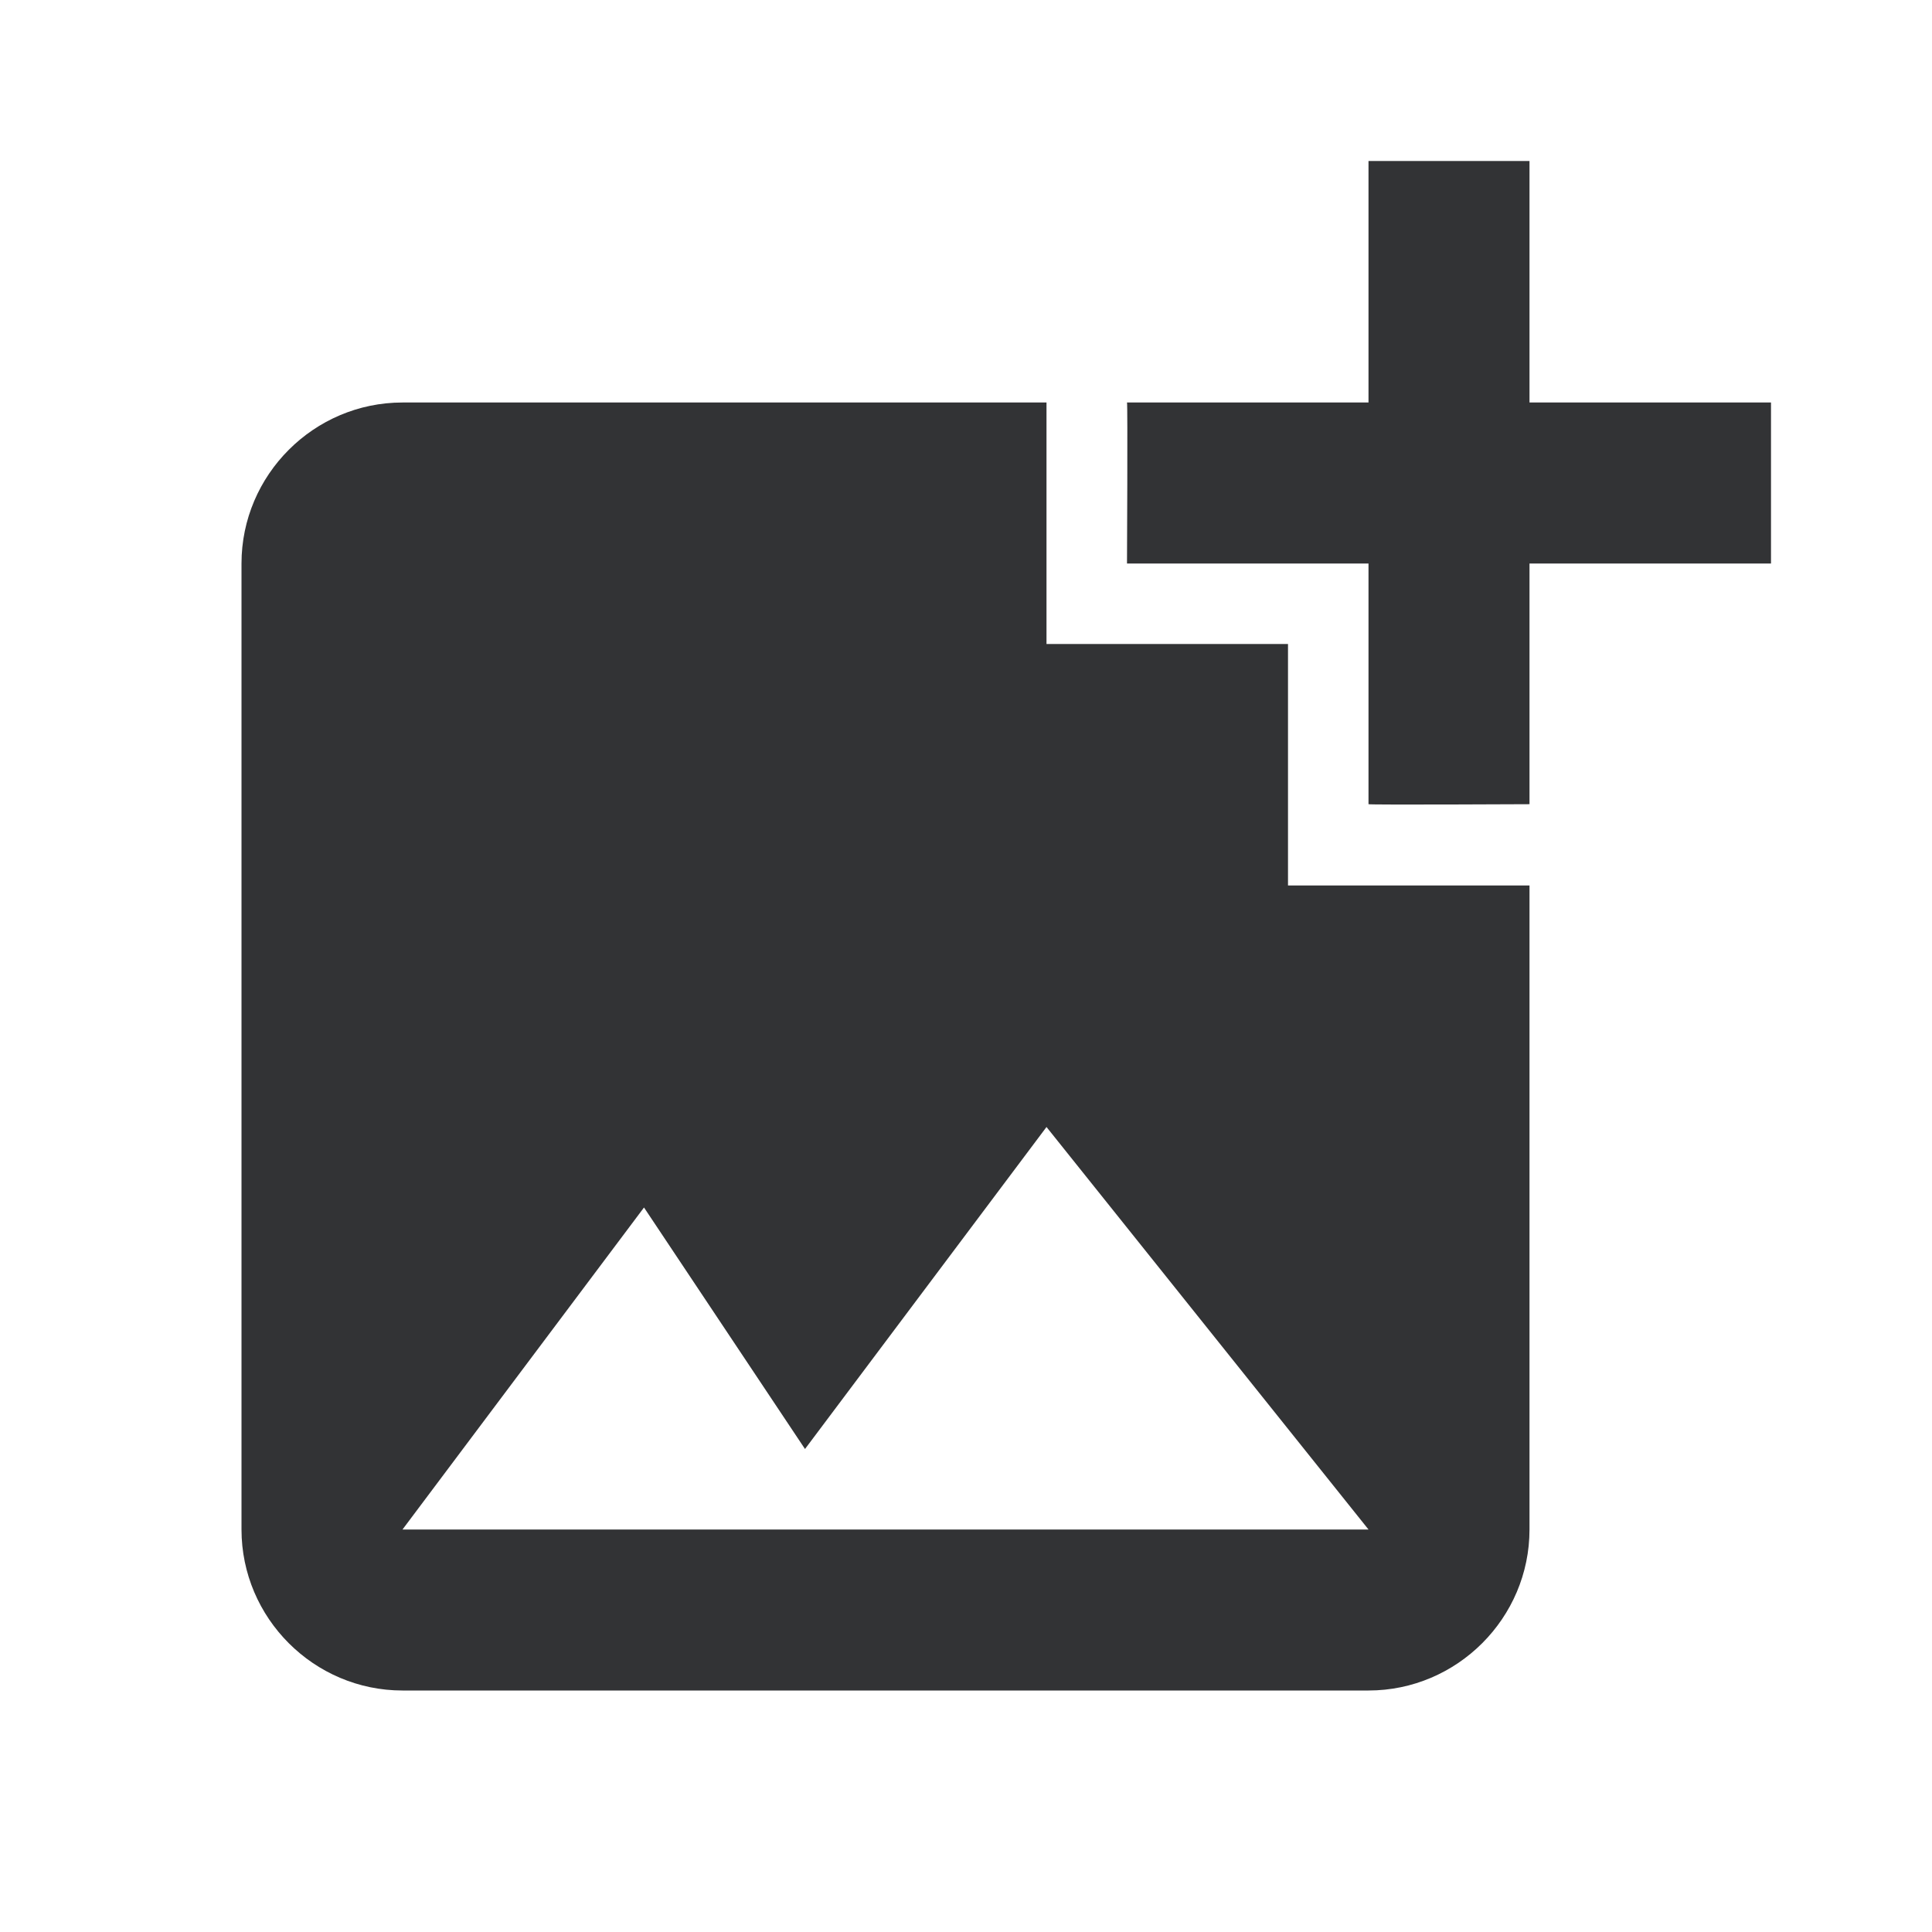
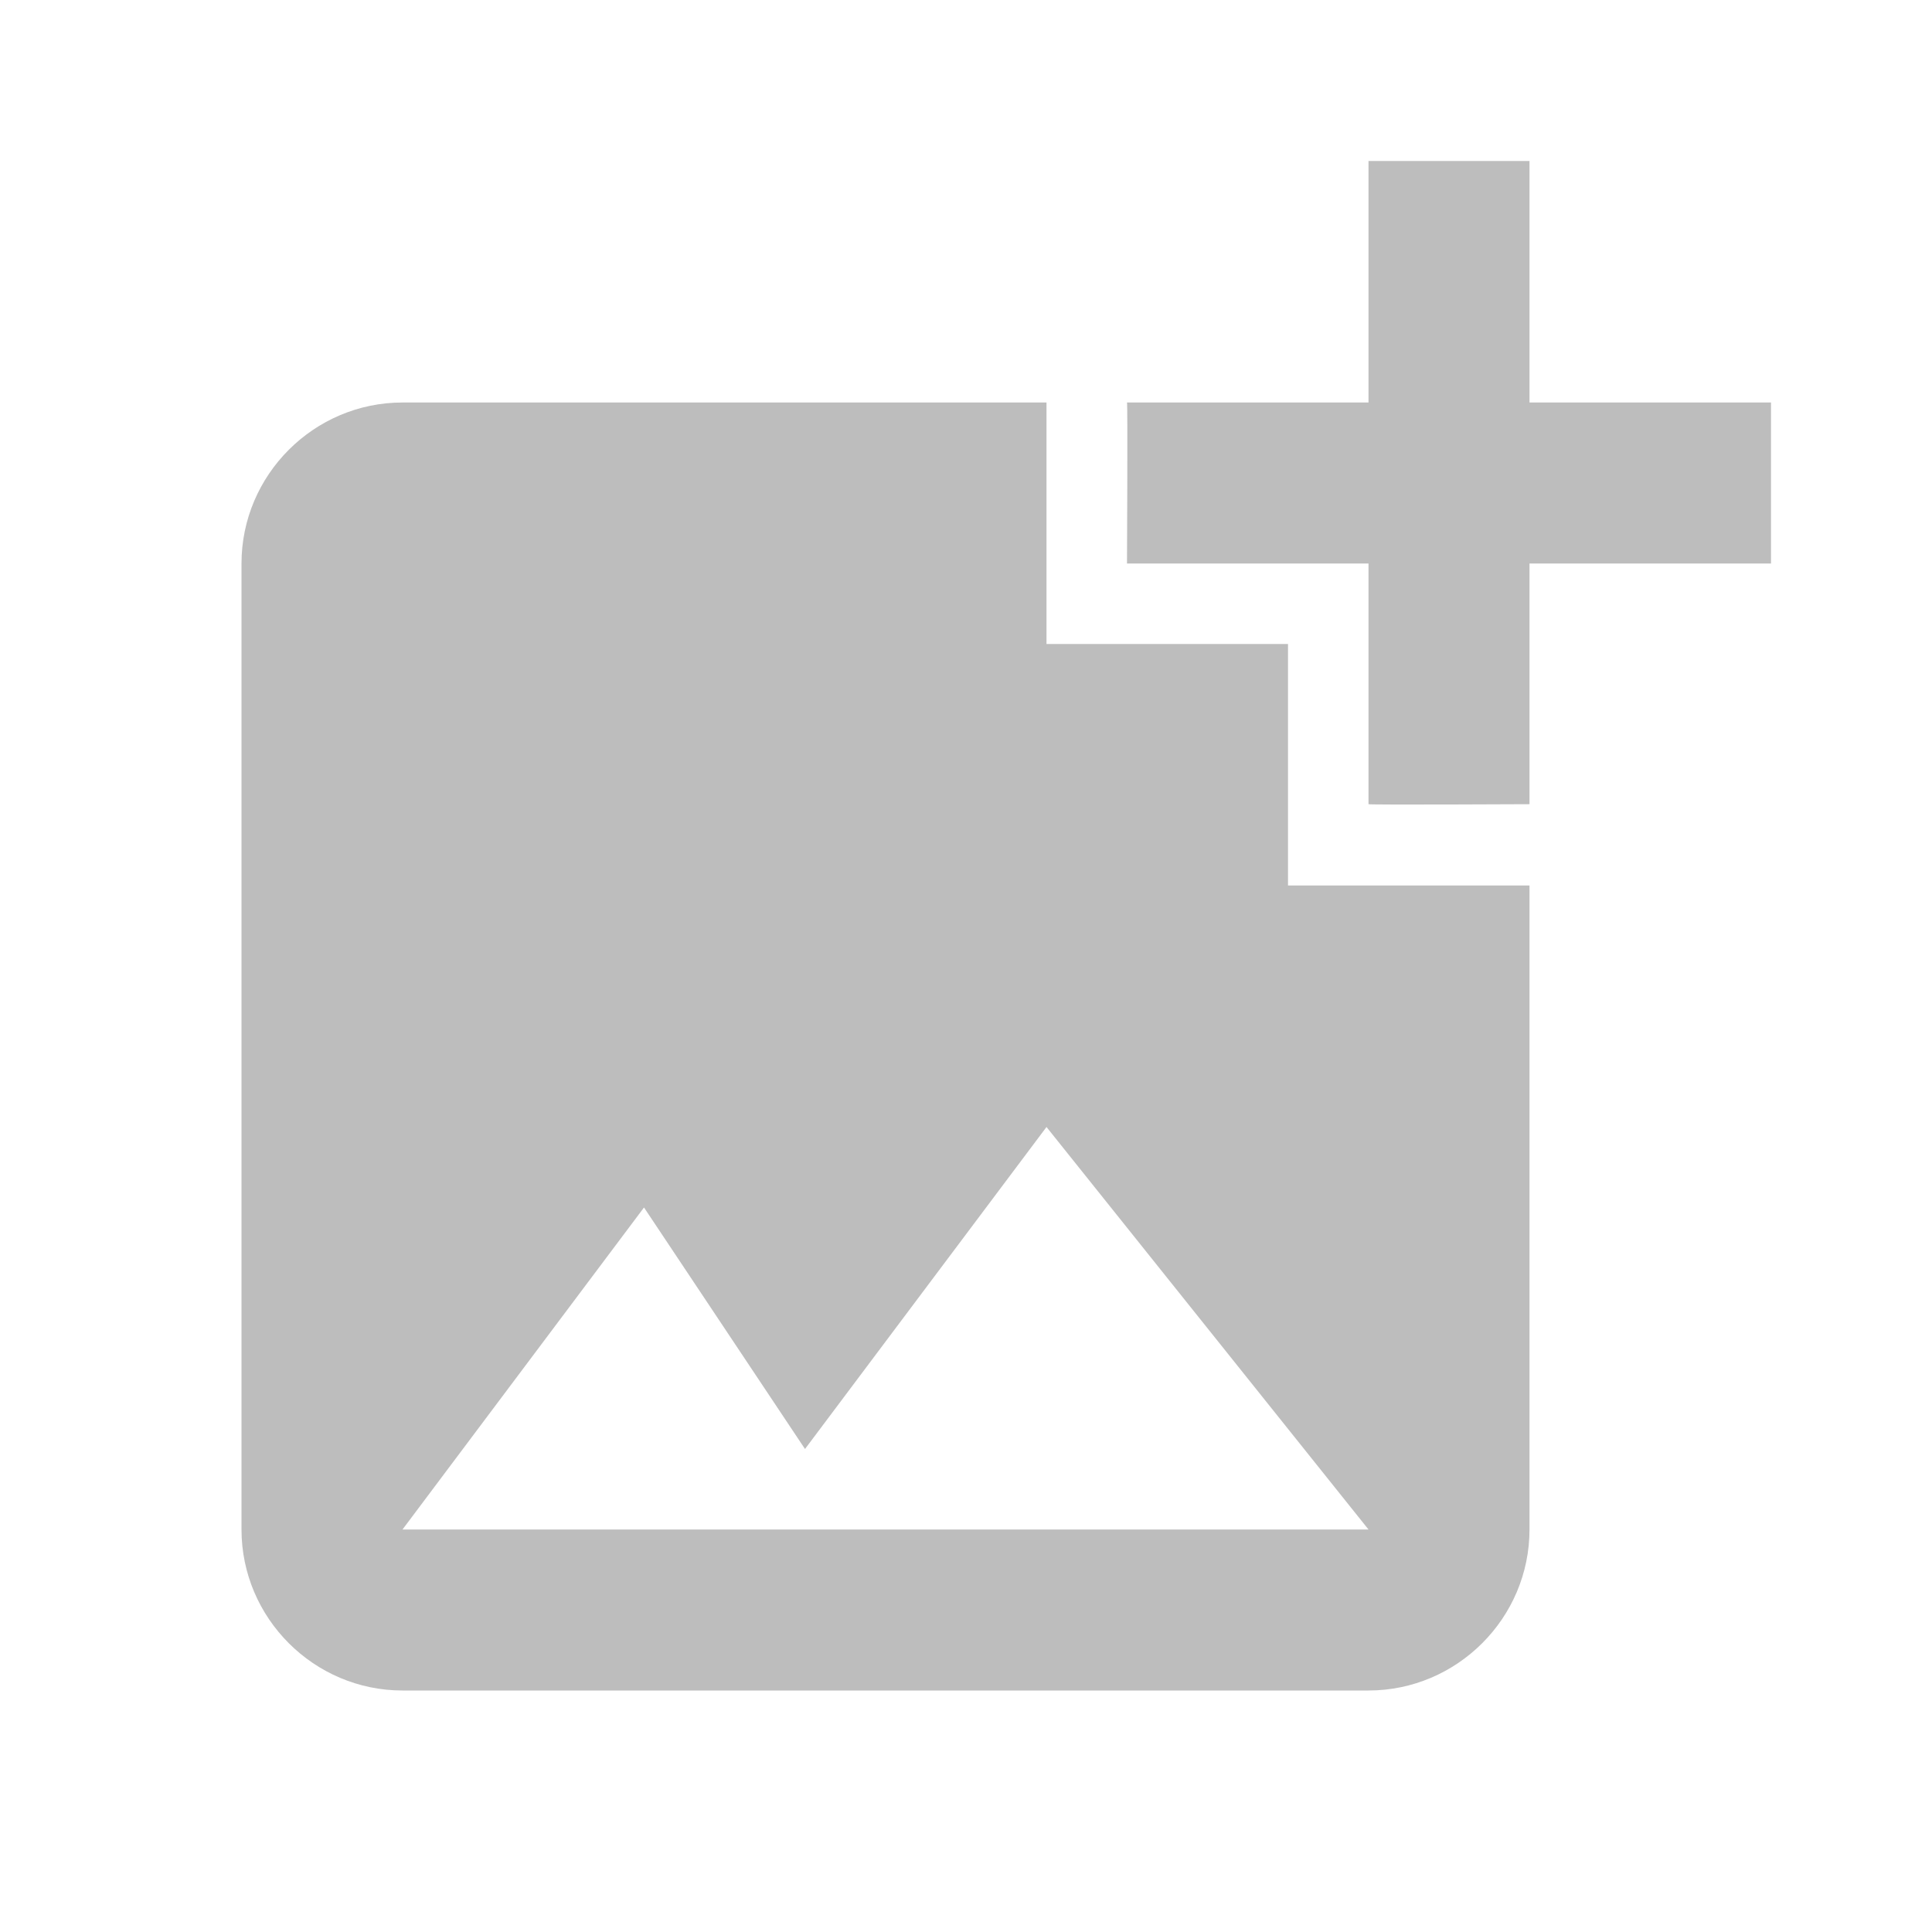
<svg xmlns="http://www.w3.org/2000/svg" width="24" height="24" viewBox="0 0 24 24" fill="none">
-   <path d="M19 7V9.99C19 9.99 17.01 10 17 9.99V7H14C14 7 14.01 5.01 14 5H17V2H19V5H22V7H19ZM16 11V8H13V5H5C3.9 5 3 5.9 3 7V19C3 20.1 3.9 21 5 21H17C18.1 21 19 20.1 19 19V11H16ZM5 19L8 15L10 18L13 14L17 19H5Z" fill="#323335" />
+   <path d="M19 7V9.99C19 9.99 17.01 10 17 9.99V7H14C14 7 14.01 5.01 14 5H17V2H19V5H22V7H19ZM16 11V8H13V5H5C3.9 5 3 5.9 3 7V19C3 20.1 3.9 21 5 21H17C18.1 21 19 20.1 19 19V11H16ZM5 19L8 15L10 18L13 14L17 19H5Z" fill="#BDBDBD" />
</svg>
